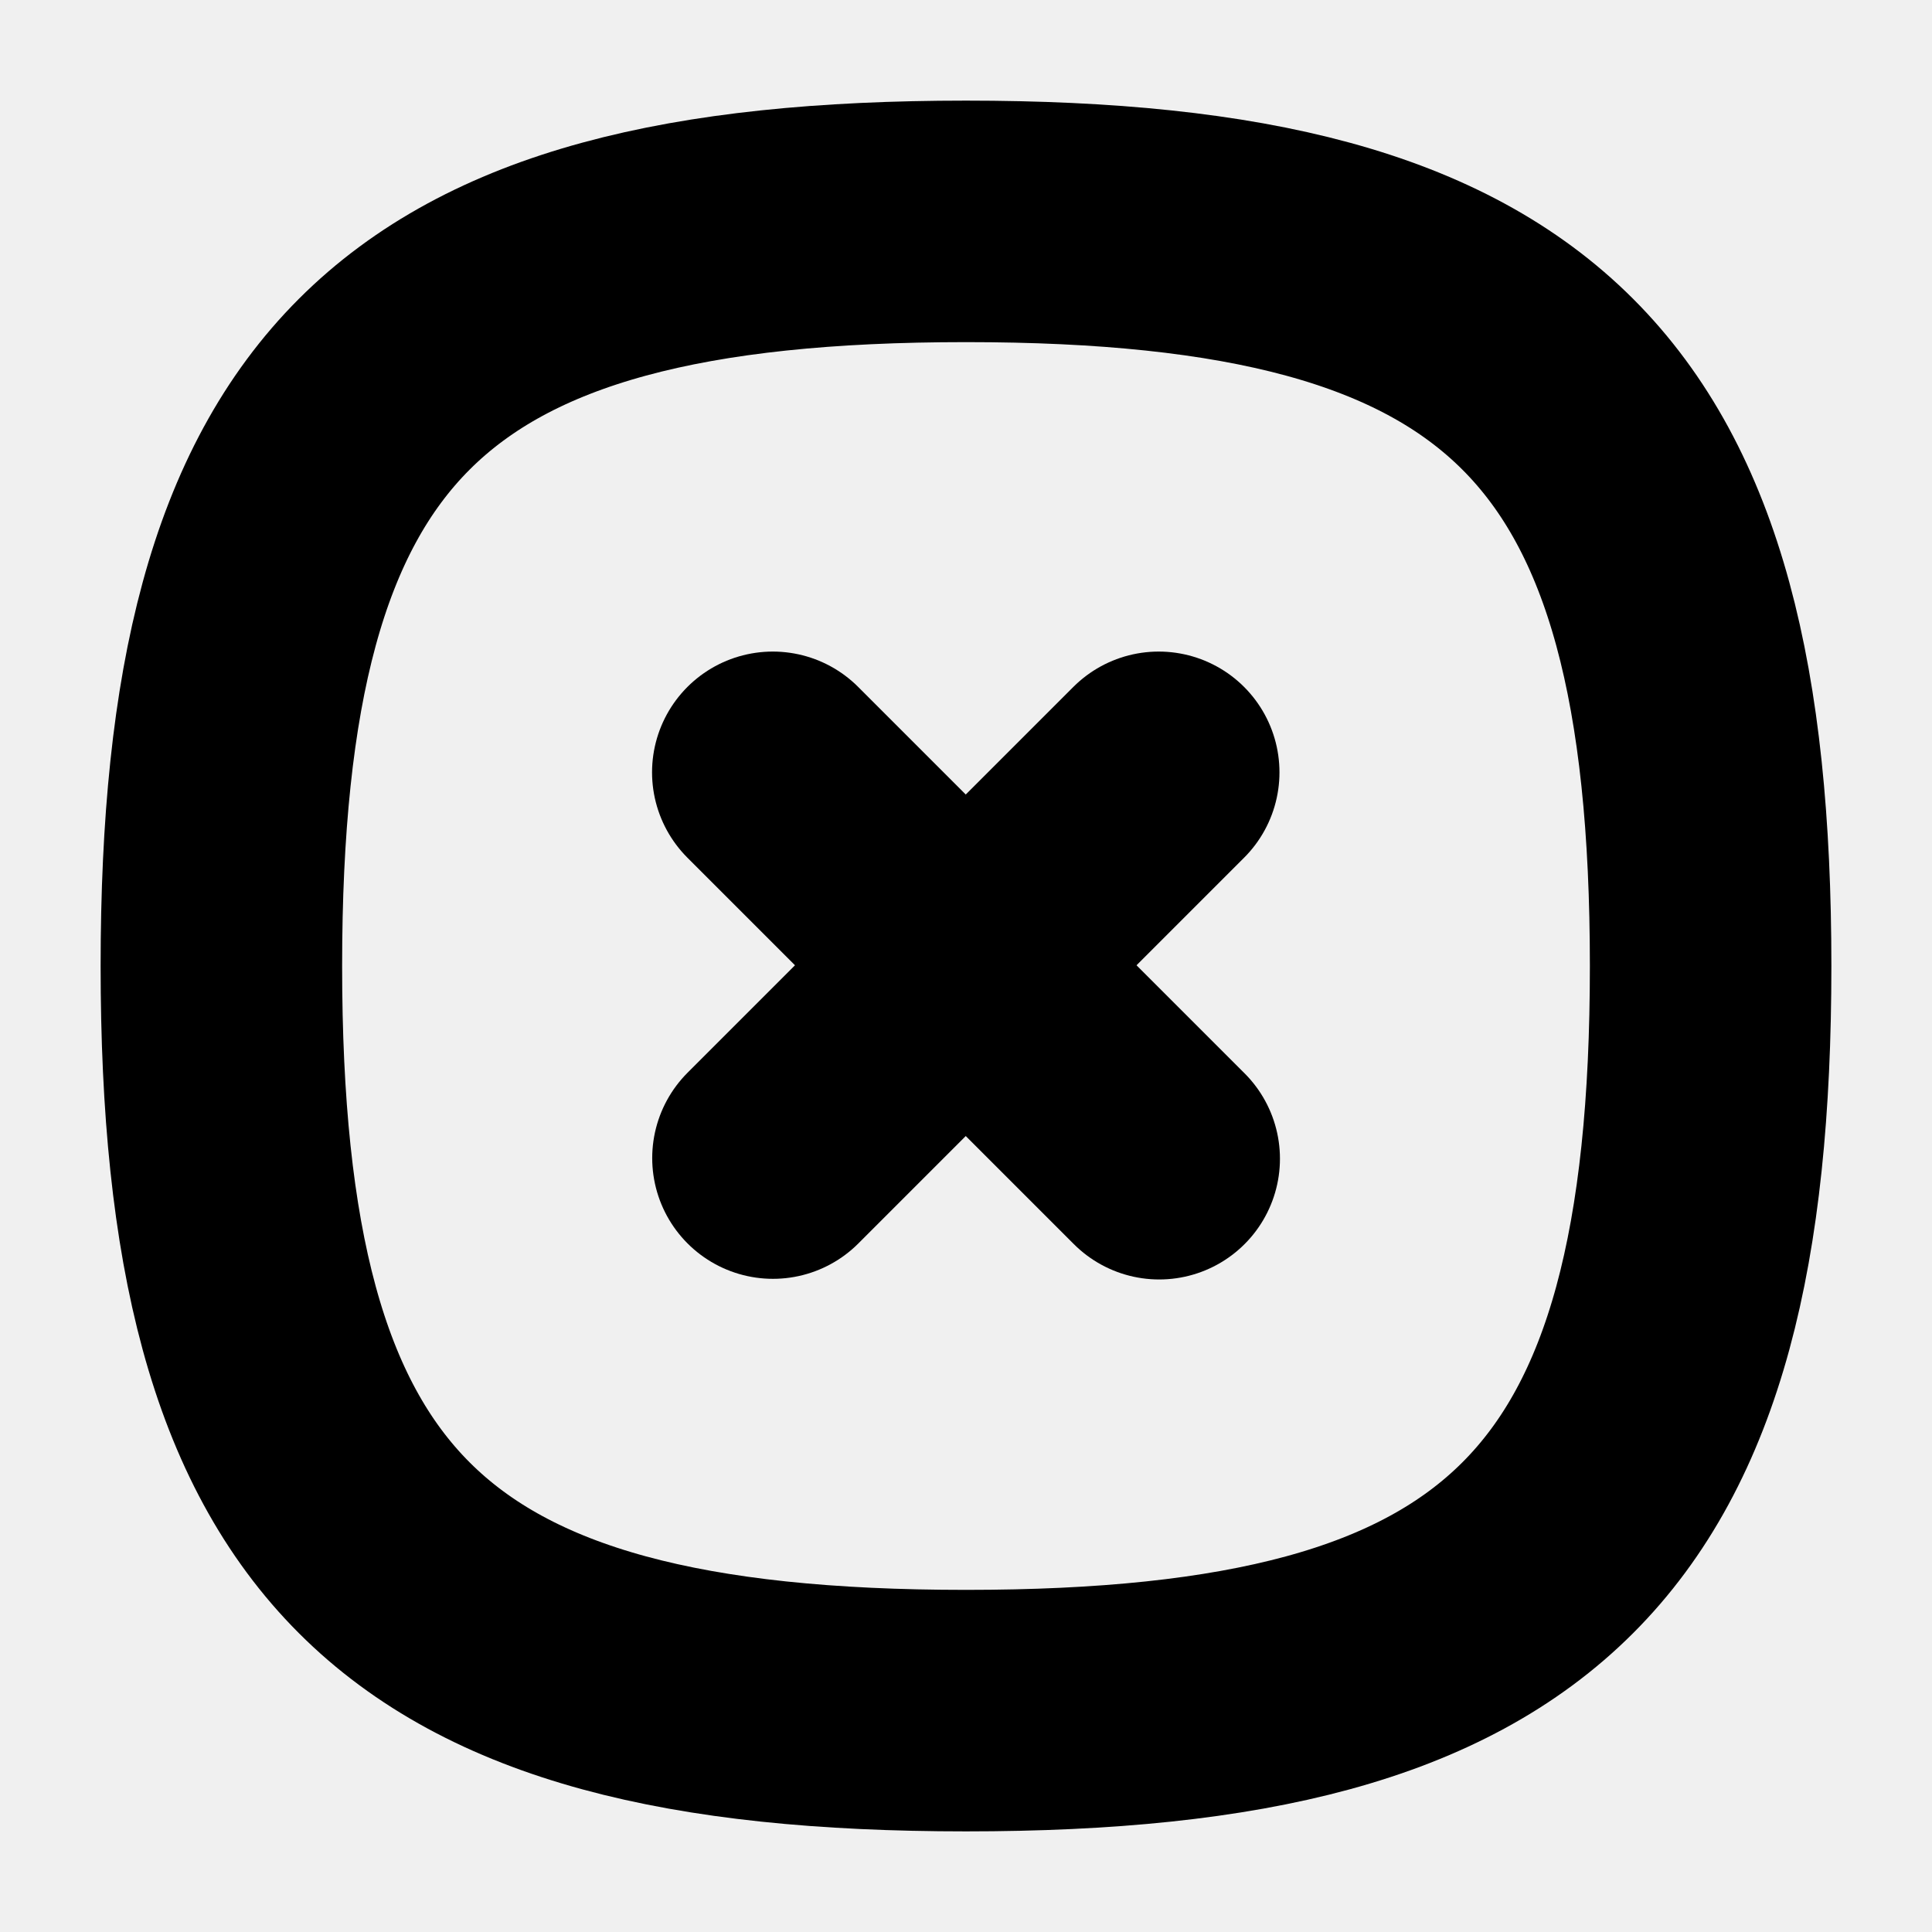
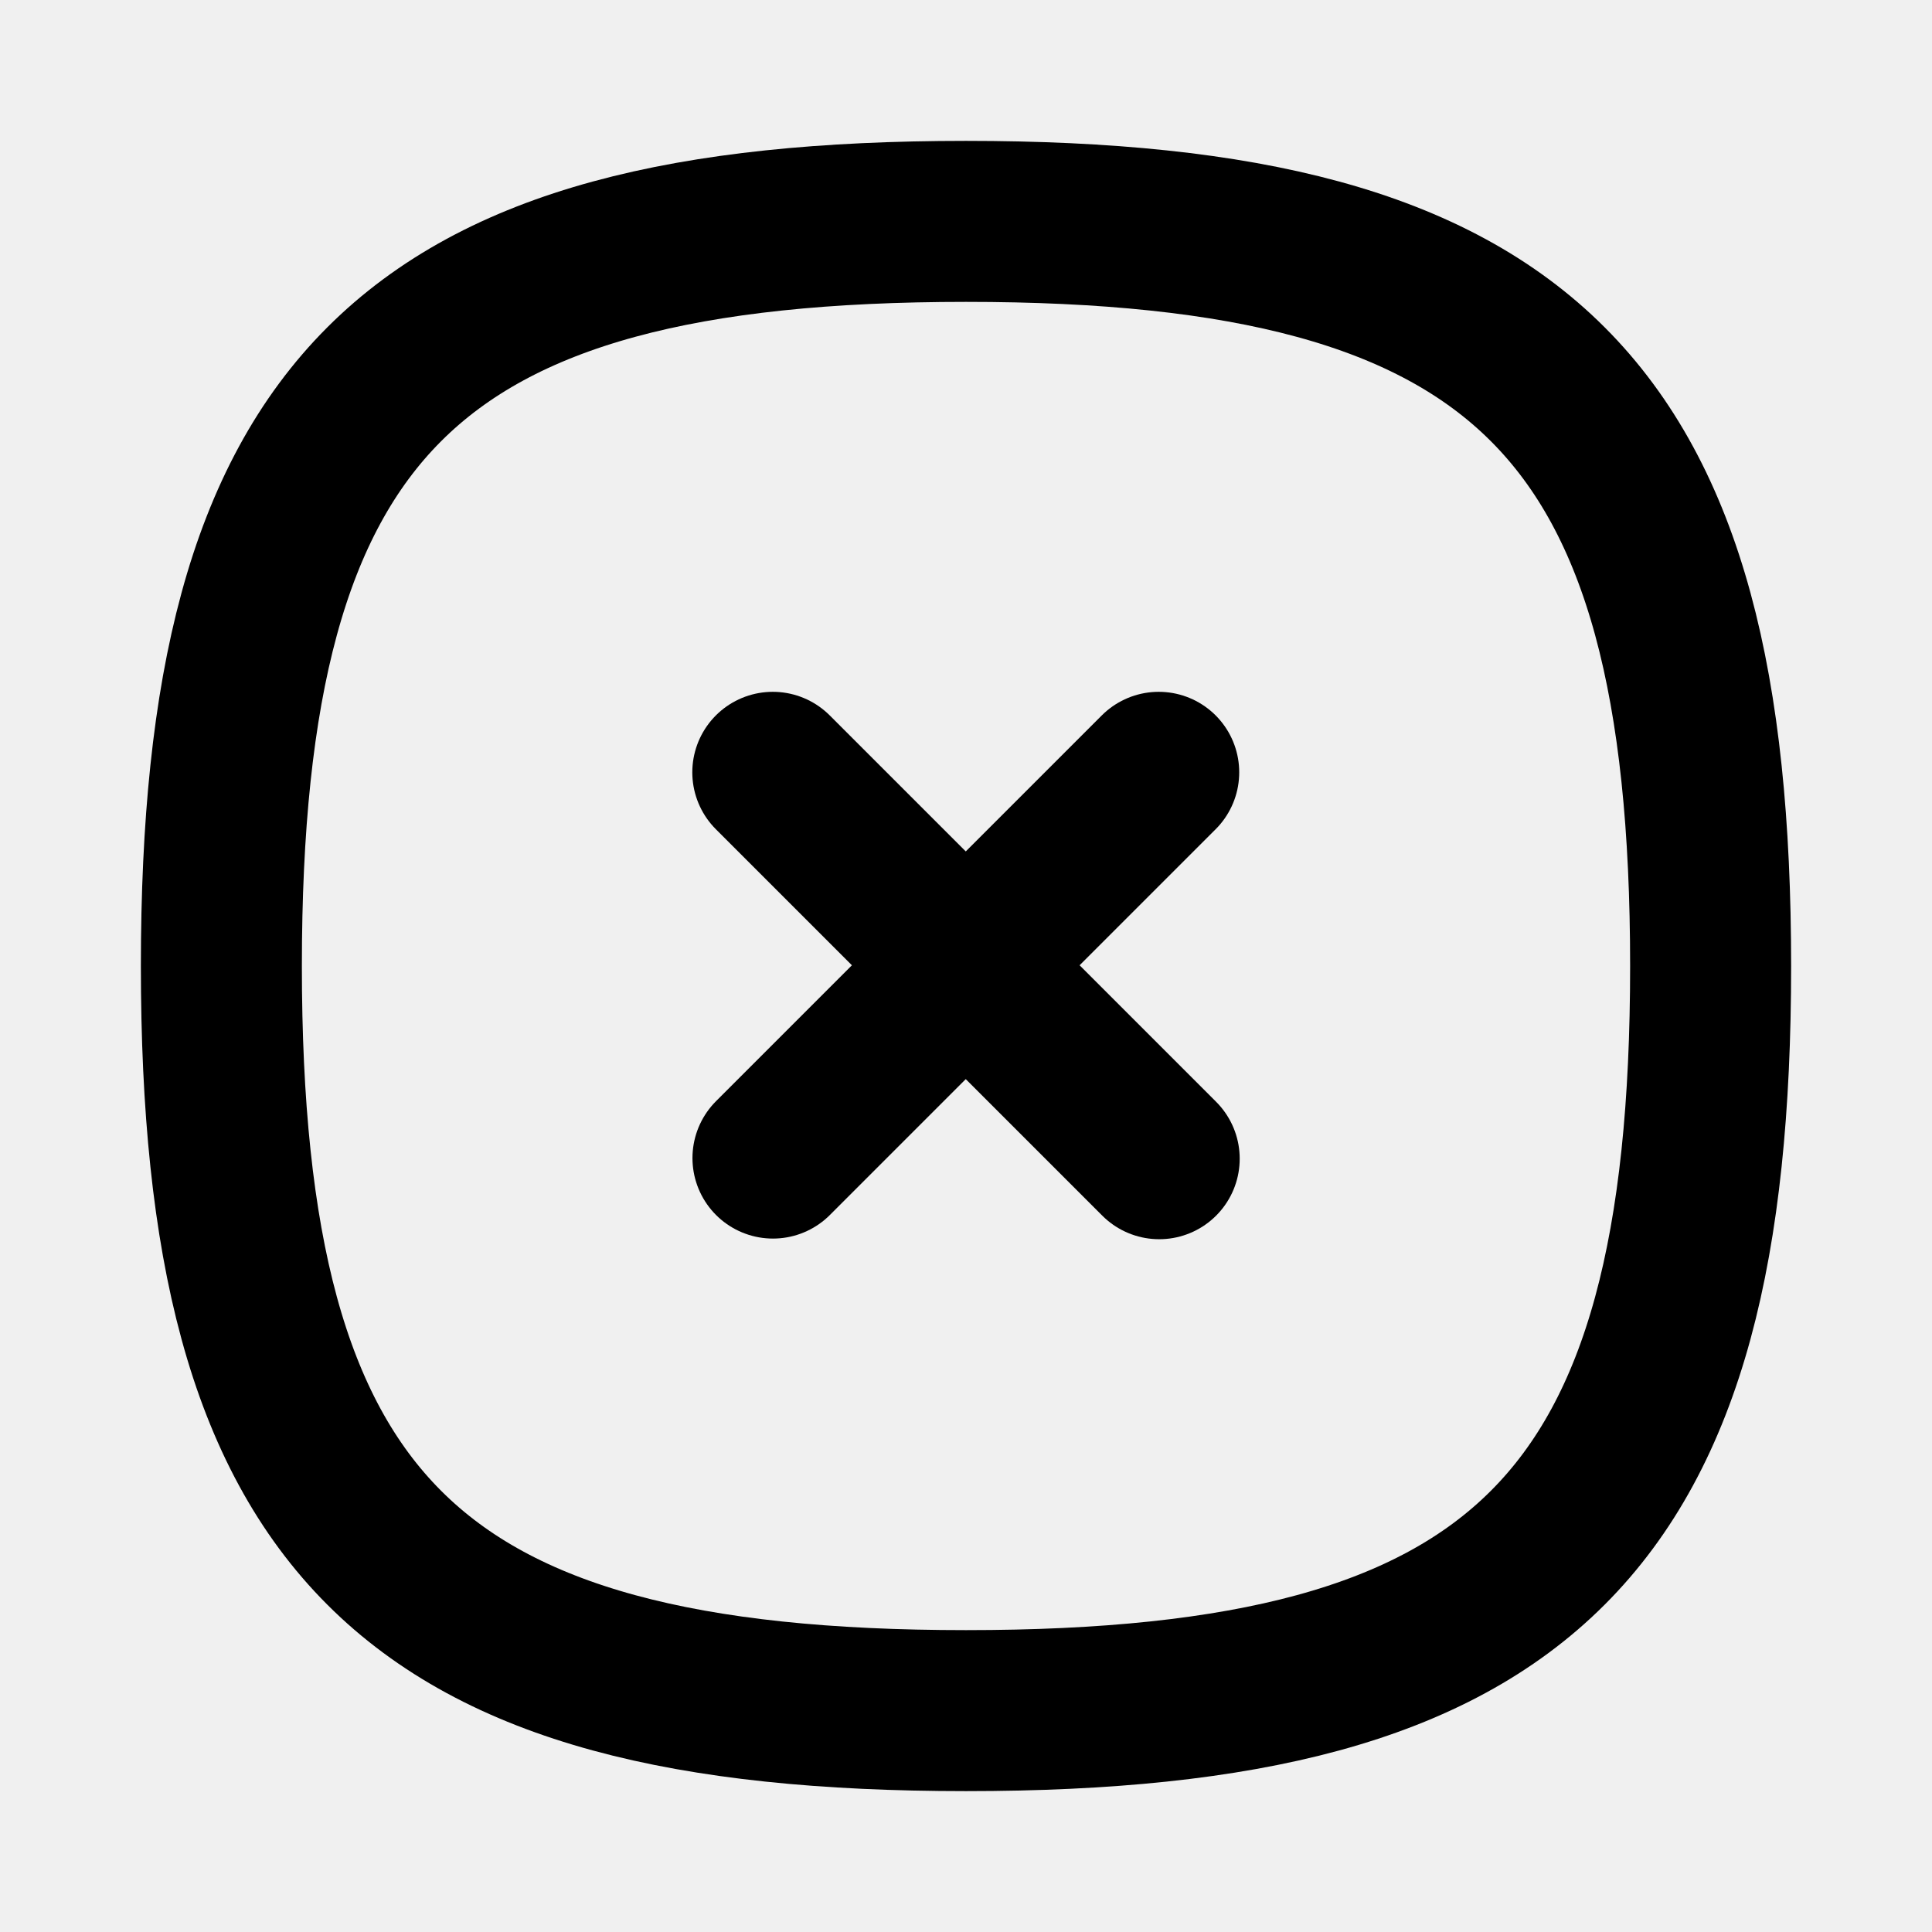
<svg xmlns="http://www.w3.org/2000/svg" width="12" height="12" viewBox="0 0 12 12" fill="none">
  <g clip-path="url(#clip0_1183_1001)">
-     <path d="M7.197 4.797L4.801 7.193" stroke="currentColor" stroke-width="1.5" stroke-linecap="round" stroke-linejoin="round" />
-     <path d="M7.2 7.197L4.8 4.797" stroke="currentColor" stroke-width="1.5" stroke-linecap="round" stroke-linejoin="round" />
-     <path fill-rule="evenodd" clip-rule="evenodd" d="M1.375 6C1.375 9.469 2.531 10.625 6 10.625C9.469 10.625 10.625 9.469 10.625 6C10.625 2.531 9.469 1.375 6 1.375C2.531 1.375 1.375 2.531 1.375 6Z" stroke="currentColor" stroke-width="1.5" stroke-linecap="round" stroke-linejoin="round" />
+     <path d="M7.197 4.797L4.801 7.193" stroke="currentColor" stroke-width="1" stroke-linecap="round" stroke-linejoin="round" />
+     <path d="M7.2 7.197L4.8 4.797" stroke="currentColor" stroke-width="1" stroke-linecap="round" stroke-linejoin="round" />
+     <path fill-rule="evenodd" clip-rule="evenodd" d="M1.375 6C1.375 9.469 2.531 10.625 6 10.625C9.469 10.625 10.625 9.469 10.625 6C10.625 2.531 9.469 1.375 6 1.375C2.531 1.375 1.375 2.531 1.375 6Z" stroke="currentColor" stroke-width="1" stroke-linecap="round" stroke-linejoin="round" />
  </g>
  <defs>
    <clipPath id="clip0_1183_1001">
      <rect width="12" height="12" fill="white" />
    </clipPath>
  </defs>
</svg>
